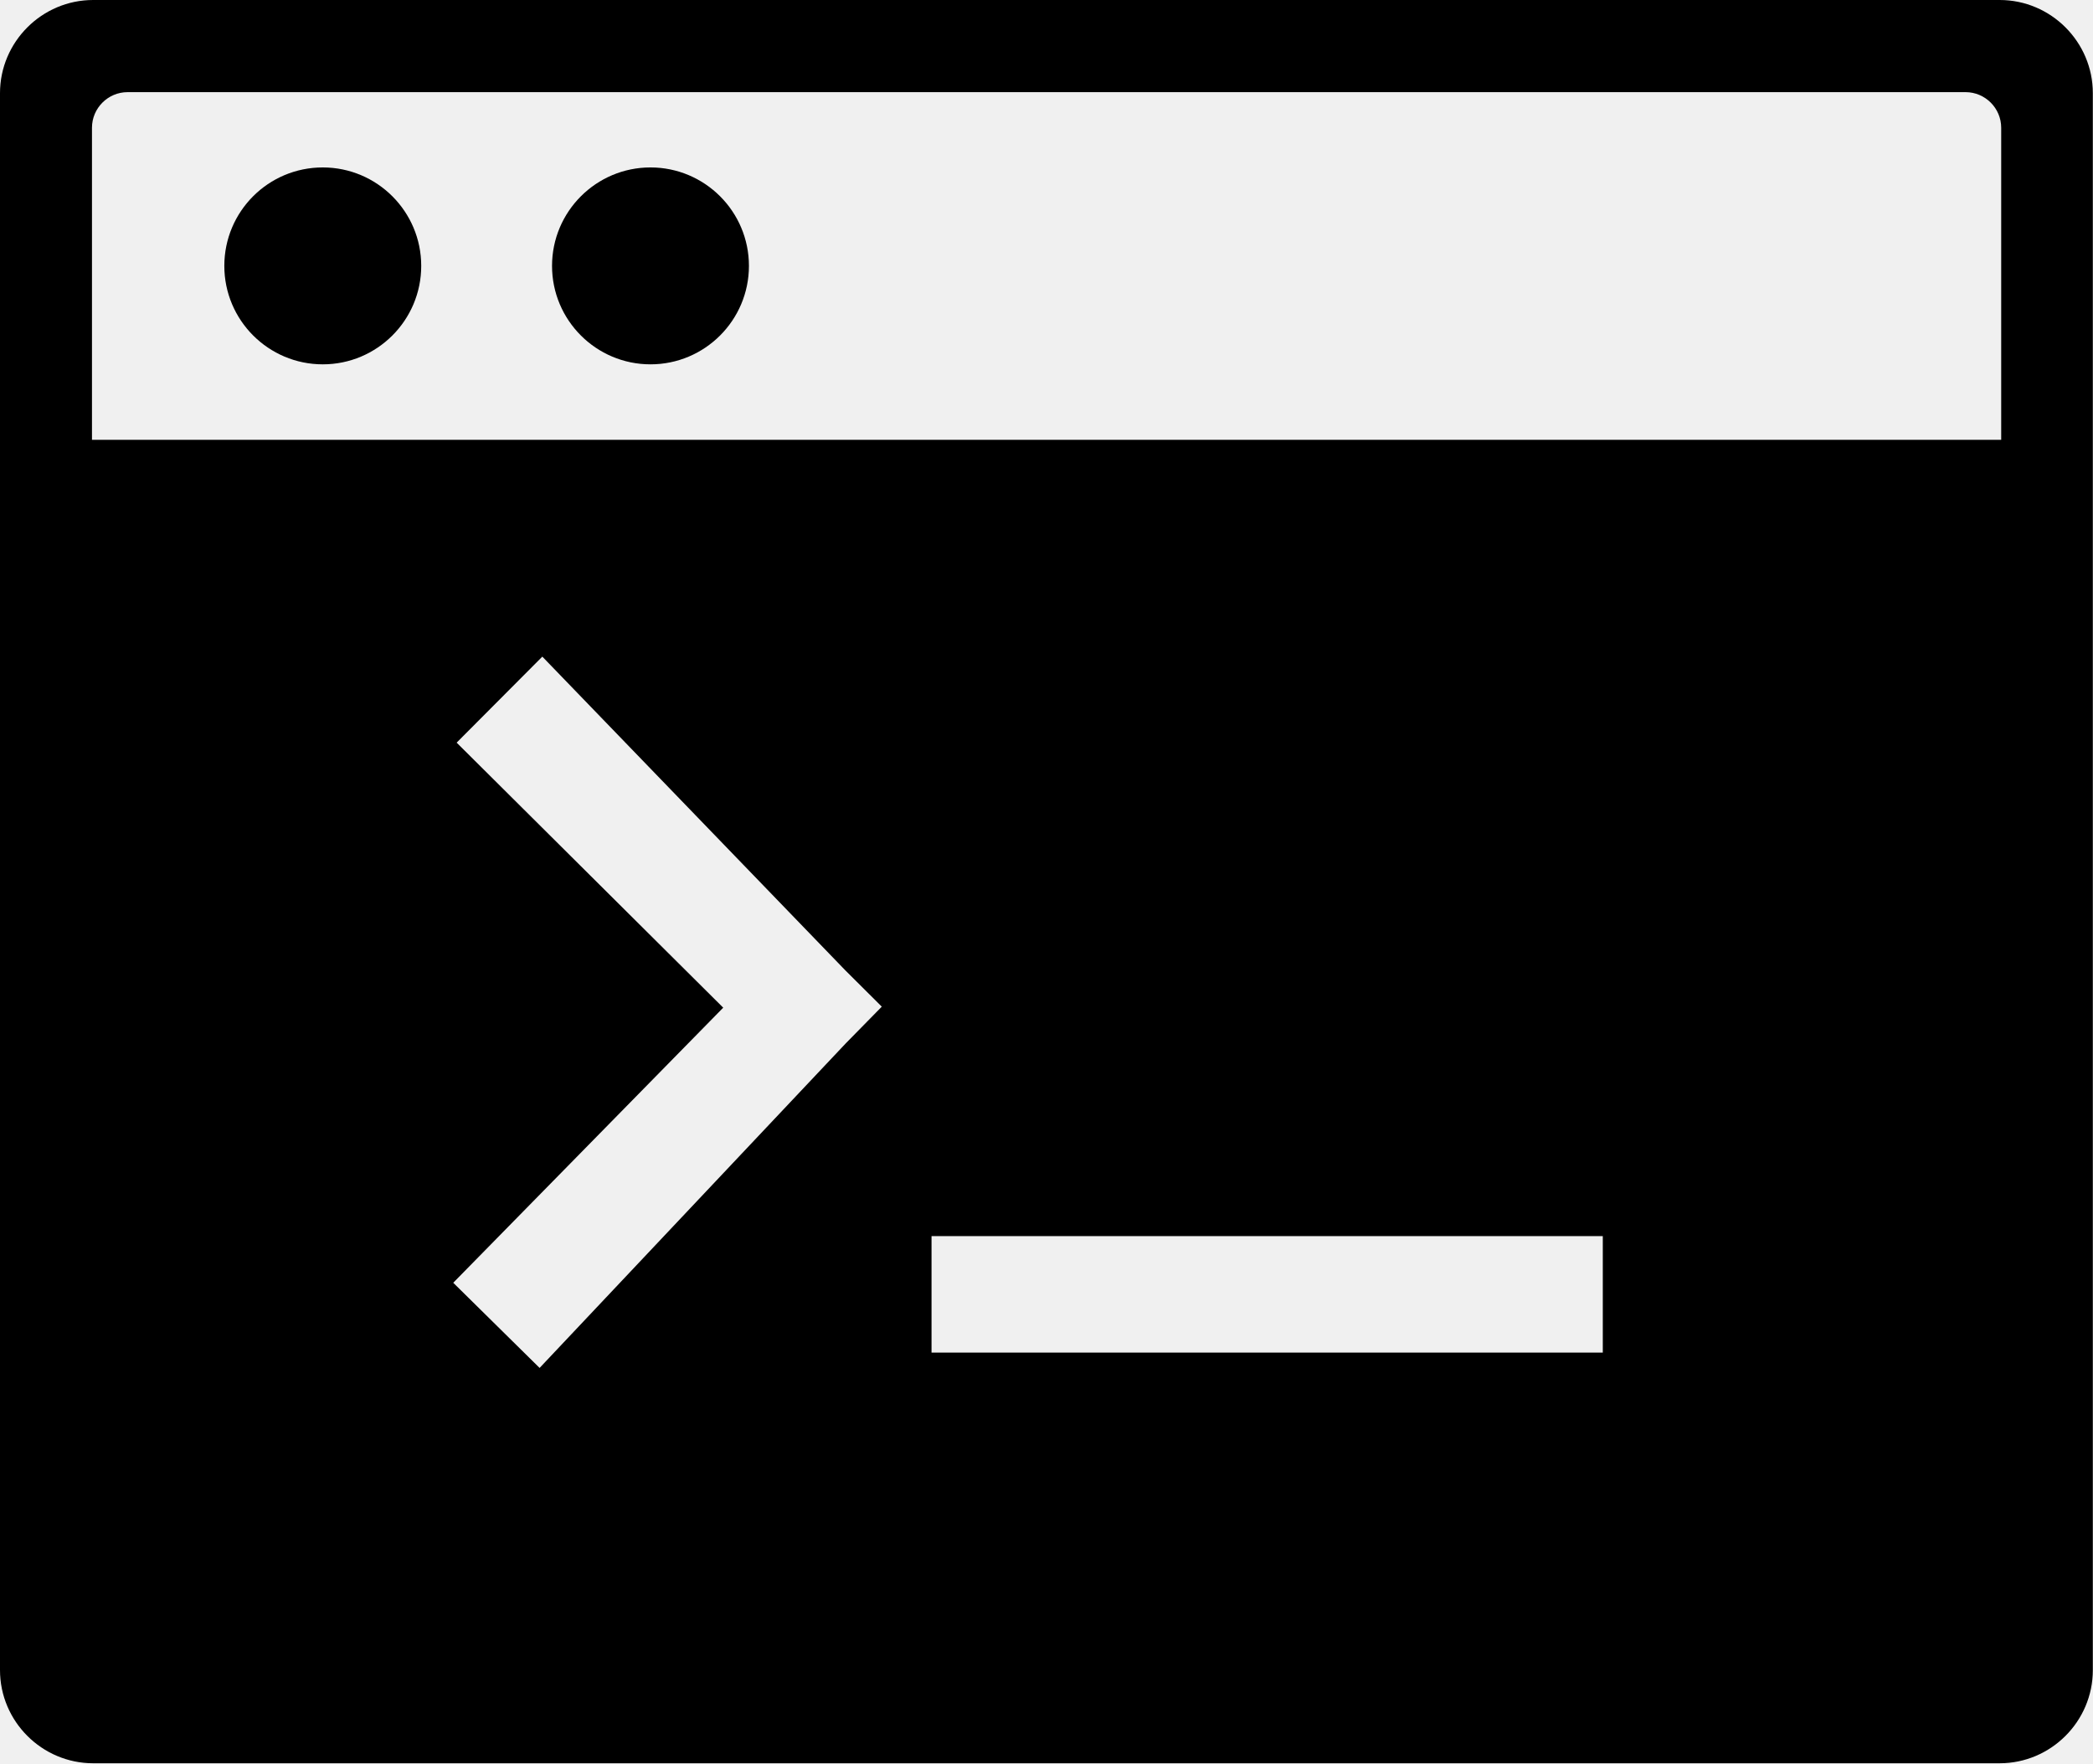
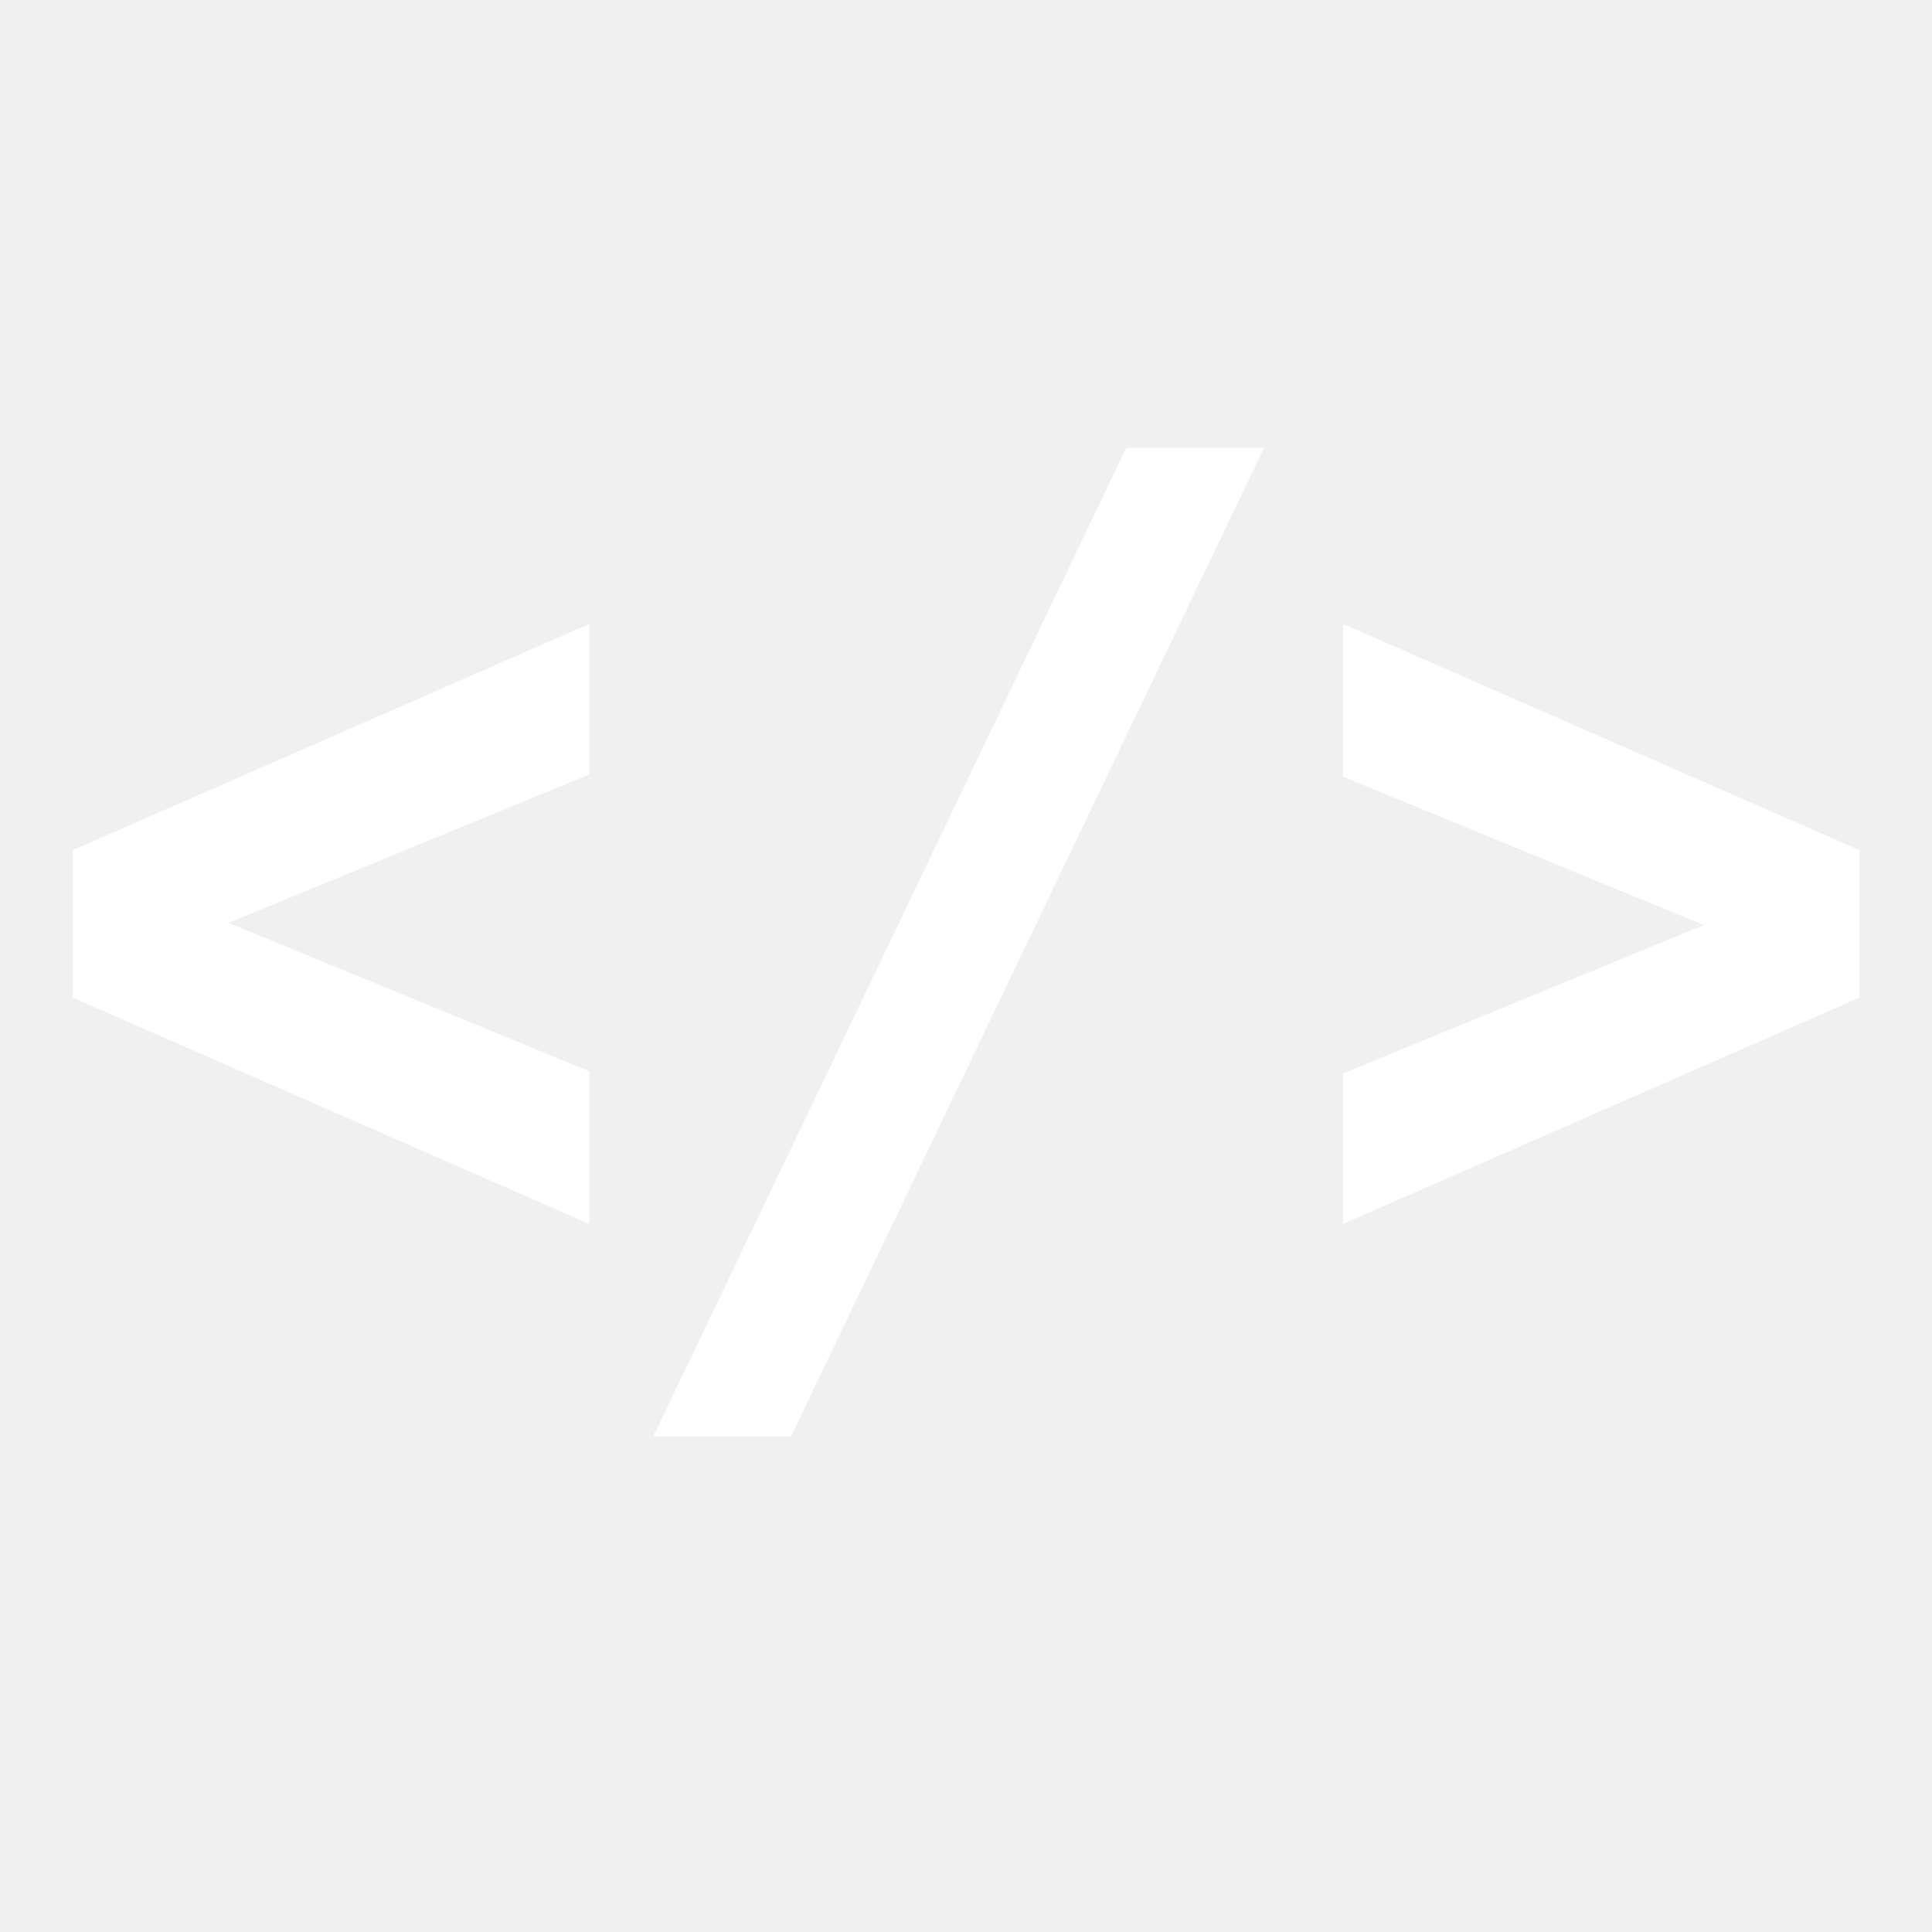
- <svg xmlns="http://www.w3.org/2000/svg" version="1.1" id="Layer_1" x="0px" y="0px" viewBox="0 0 122.88 103.53" style="enable-background:new 0 0 122.88 103.53" xml:space="preserve">
-   <style type="text/css">.st0{fill-rule:evenodd;clip-rule:evenodd;}</style>
-   <g>
-     <path class="st0" d="M5.47,0h111.93c3.01,0,5.47,2.46,5.47,5.47v92.58c0,3.01-2.46,5.47-5.47,5.47H5.47 c-3.01,0-5.47-2.46-5.47-5.47V5.47C0,2.46,2.46,0,5.47,0L5.47,0z M31.84,38.55l17.79,18.42l2.14,2.13l-2.12,2.16L31.68,80.31 l-5.07-5l15.85-16.15L26.81,43.6L31.84,38.55L31.84,38.55z M94.1,79.41H54.69v-6.84H94.1V79.41L94.1,79.41z M38.19,9.83 c3.19,0,5.78,2.59,5.78,5.78s-2.59,5.78-5.78,5.78c-3.19,0-5.78-2.59-5.78-5.78S35,9.83,38.19,9.83L38.19,9.83z M18.95,9.83 c3.19,0,5.78,2.59,5.78,5.78s-2.59,5.78-5.78,5.78c-3.19,0-5.78-2.59-5.78-5.78S15.75,9.83,18.95,9.83L18.95,9.83z M7.49,5.41 h107.91c1.15,0,2.09,0.94,2.09,2.09v18.32H5.4V7.5C5.4,6.35,6.34,5.41,7.49,5.41L7.49,5.41z" />
+ <svg xmlns="http://www.w3.org/2000/svg" width="256" zoomAndPan="magnify" viewBox="0 0 192 192" height="256" preserveAspectRatio="xMidYMid meet" version="1.0">
+   <defs>
+     <g />
+     <clipPath id="4e4aa30530">
+       <rect x="0" width="192" y="0" height="127" />
+     </clipPath>
+   </defs>
+   <g transform="matrix(1, 0, 0, 1, 0, 29)">
+     <g clip-path="url(#4e4aa30530)">
+       <g fill="#ffffff" fill-opacity="1">
+         <g transform="translate(0.000002, 100.1654)">
+           <g>
+             <path d="M 7.219 -30.031 L 7.219 -44.672 L 58.562 -67.156 L 58.562 -52.203 L 22.703 -37.453 L 58.562 -22.703 L 58.562 -7.531 Z M 7.219 -30.031 " />
+           </g>
+         </g>
+       </g>
+       <g fill="#ffffff" fill-opacity="1">
+         <g transform="translate(67.89531, 100.1654)">
+           <g>
+             <path d="M 44.031 -84.656 L 57.719 -84.656 L 10.719 13.578 L -2.969 13.578 Z M 44.031 -84.656 " />
+           </g>
+         </g>
+       </g>
+       <g fill="#ffffff" fill-opacity="1">
+         <g transform="translate(124.1211, 100.1654)">
+           <g>
+             <path d="M 9.344 -22.484 L 45.203 -37.234 L 9.344 -51.984 L 9.344 -67.156 L 60.688 -44.672 L 60.688 -30.031 L 9.344 -7.531 Z M 9.344 -22.484 " />
+           </g>
+         </g>
+       </g>
+     </g>
  </g>
</svg>
